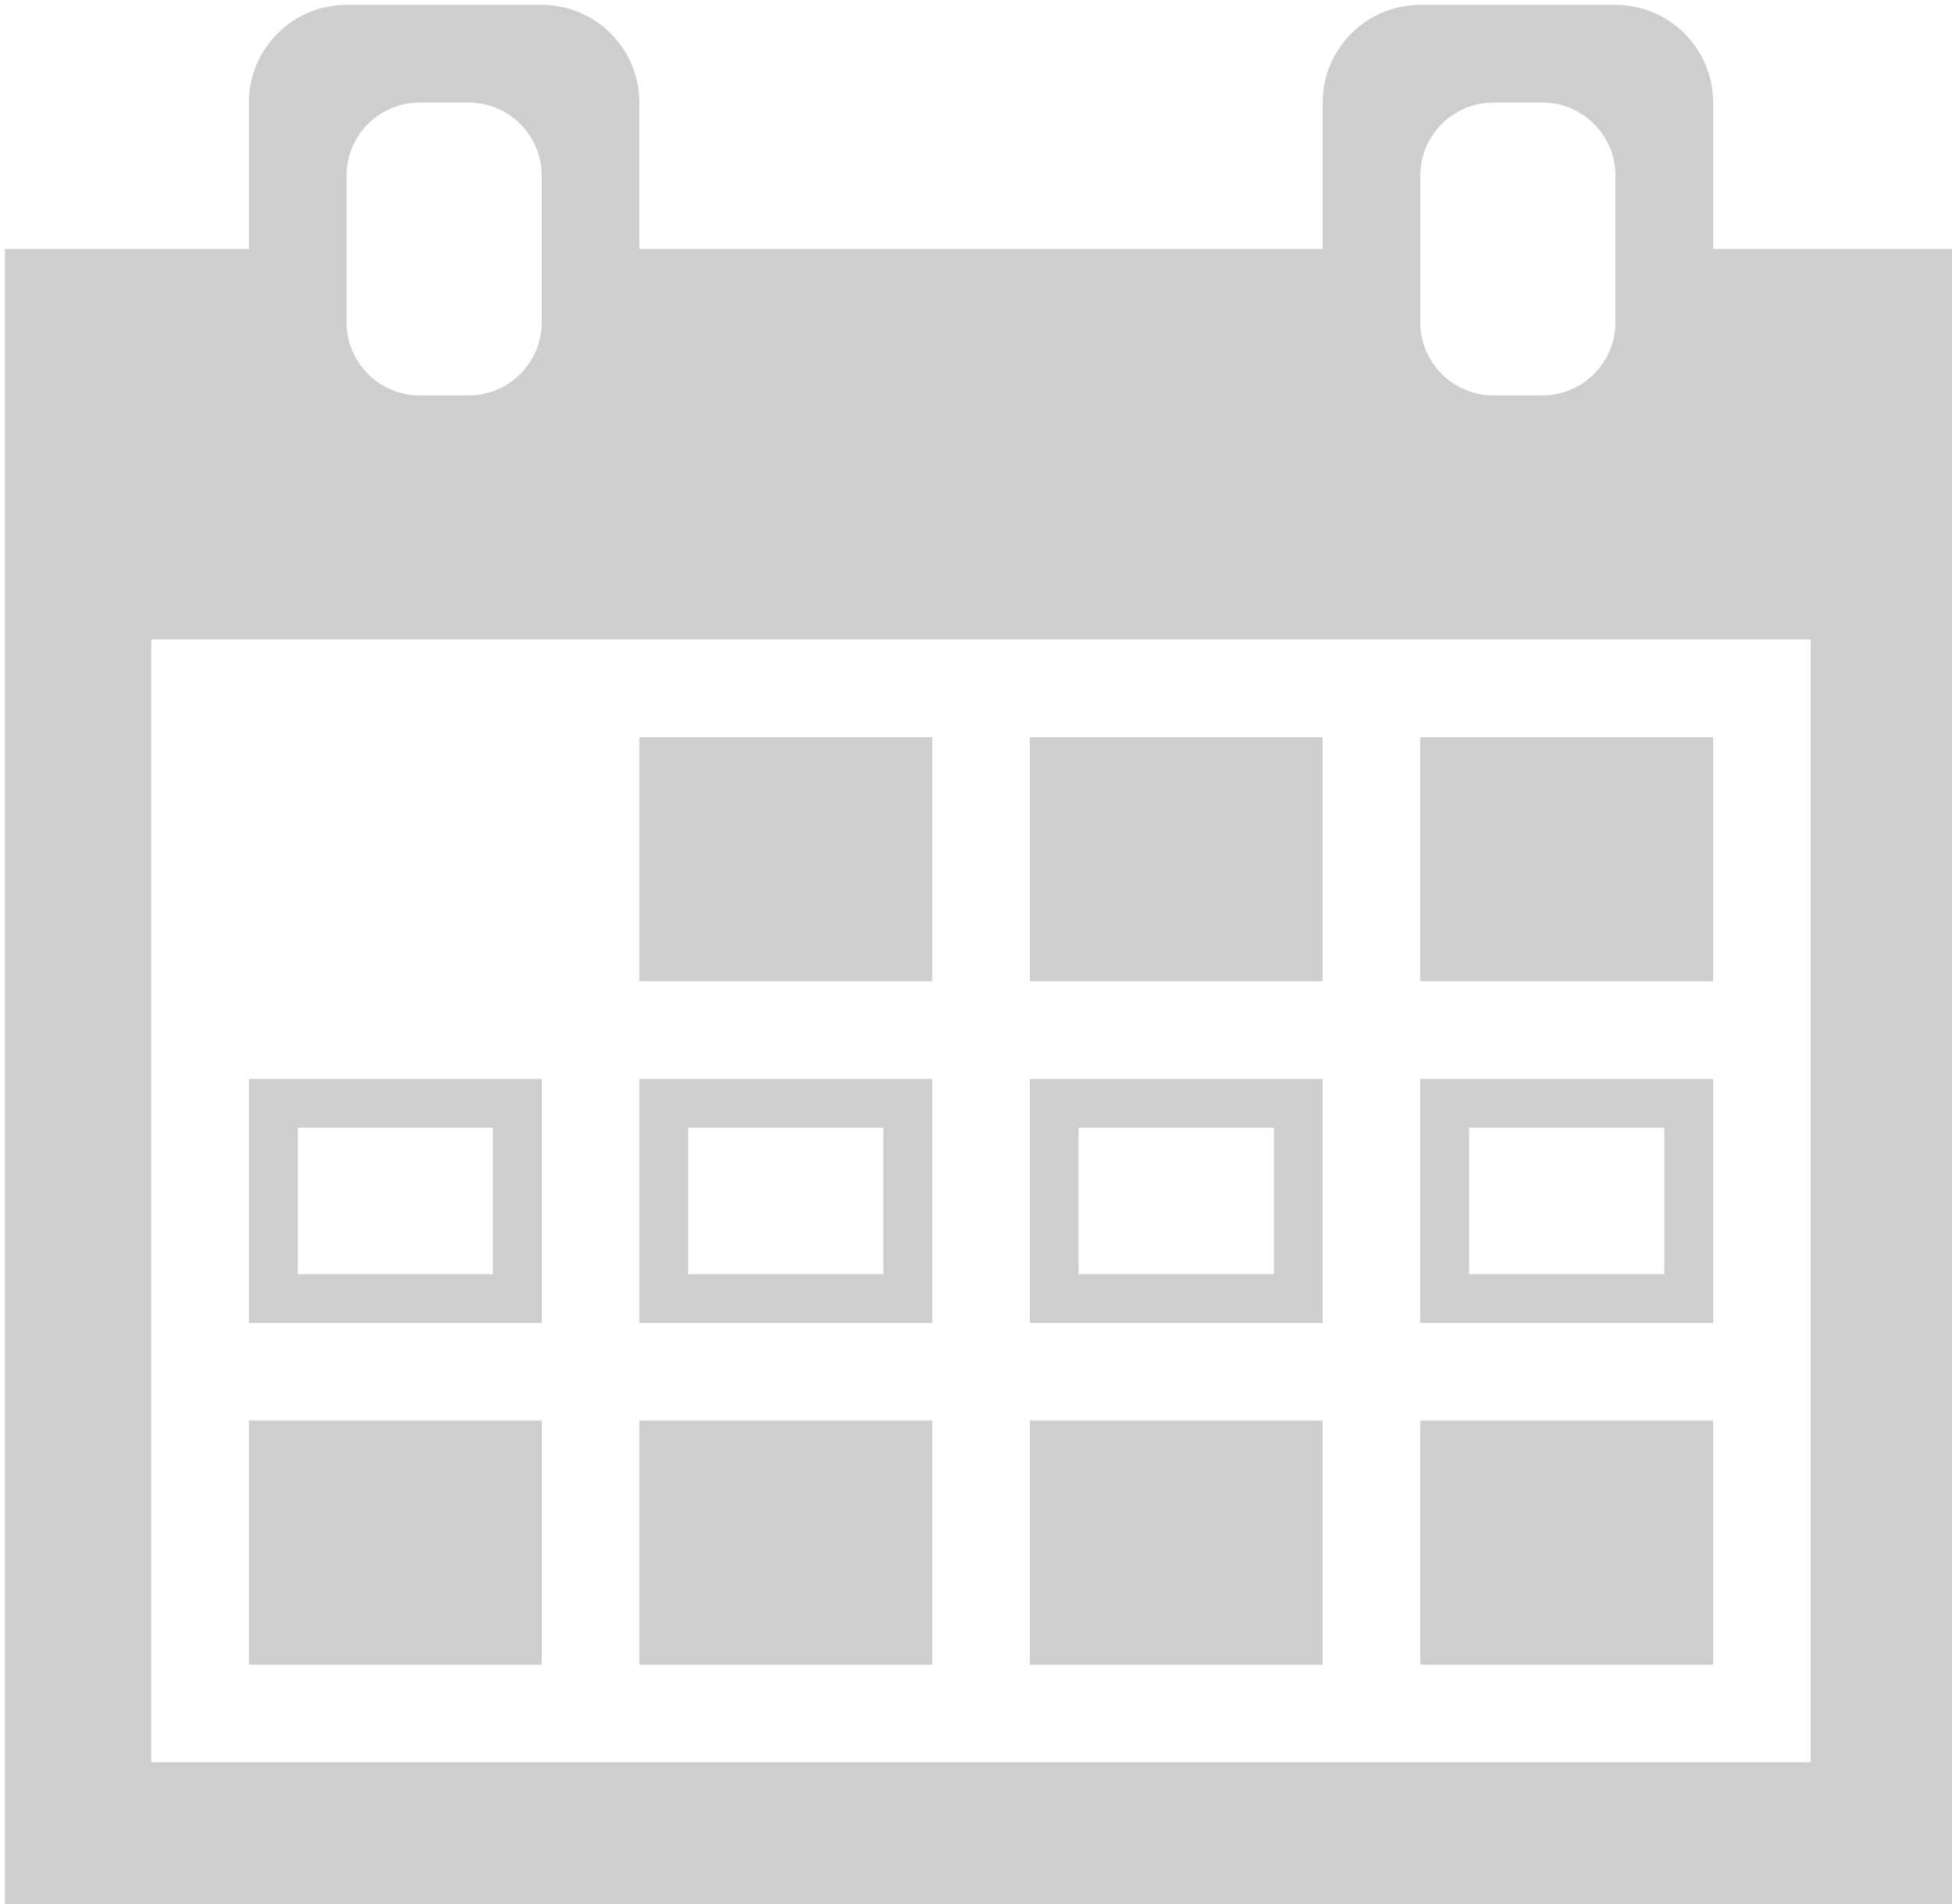
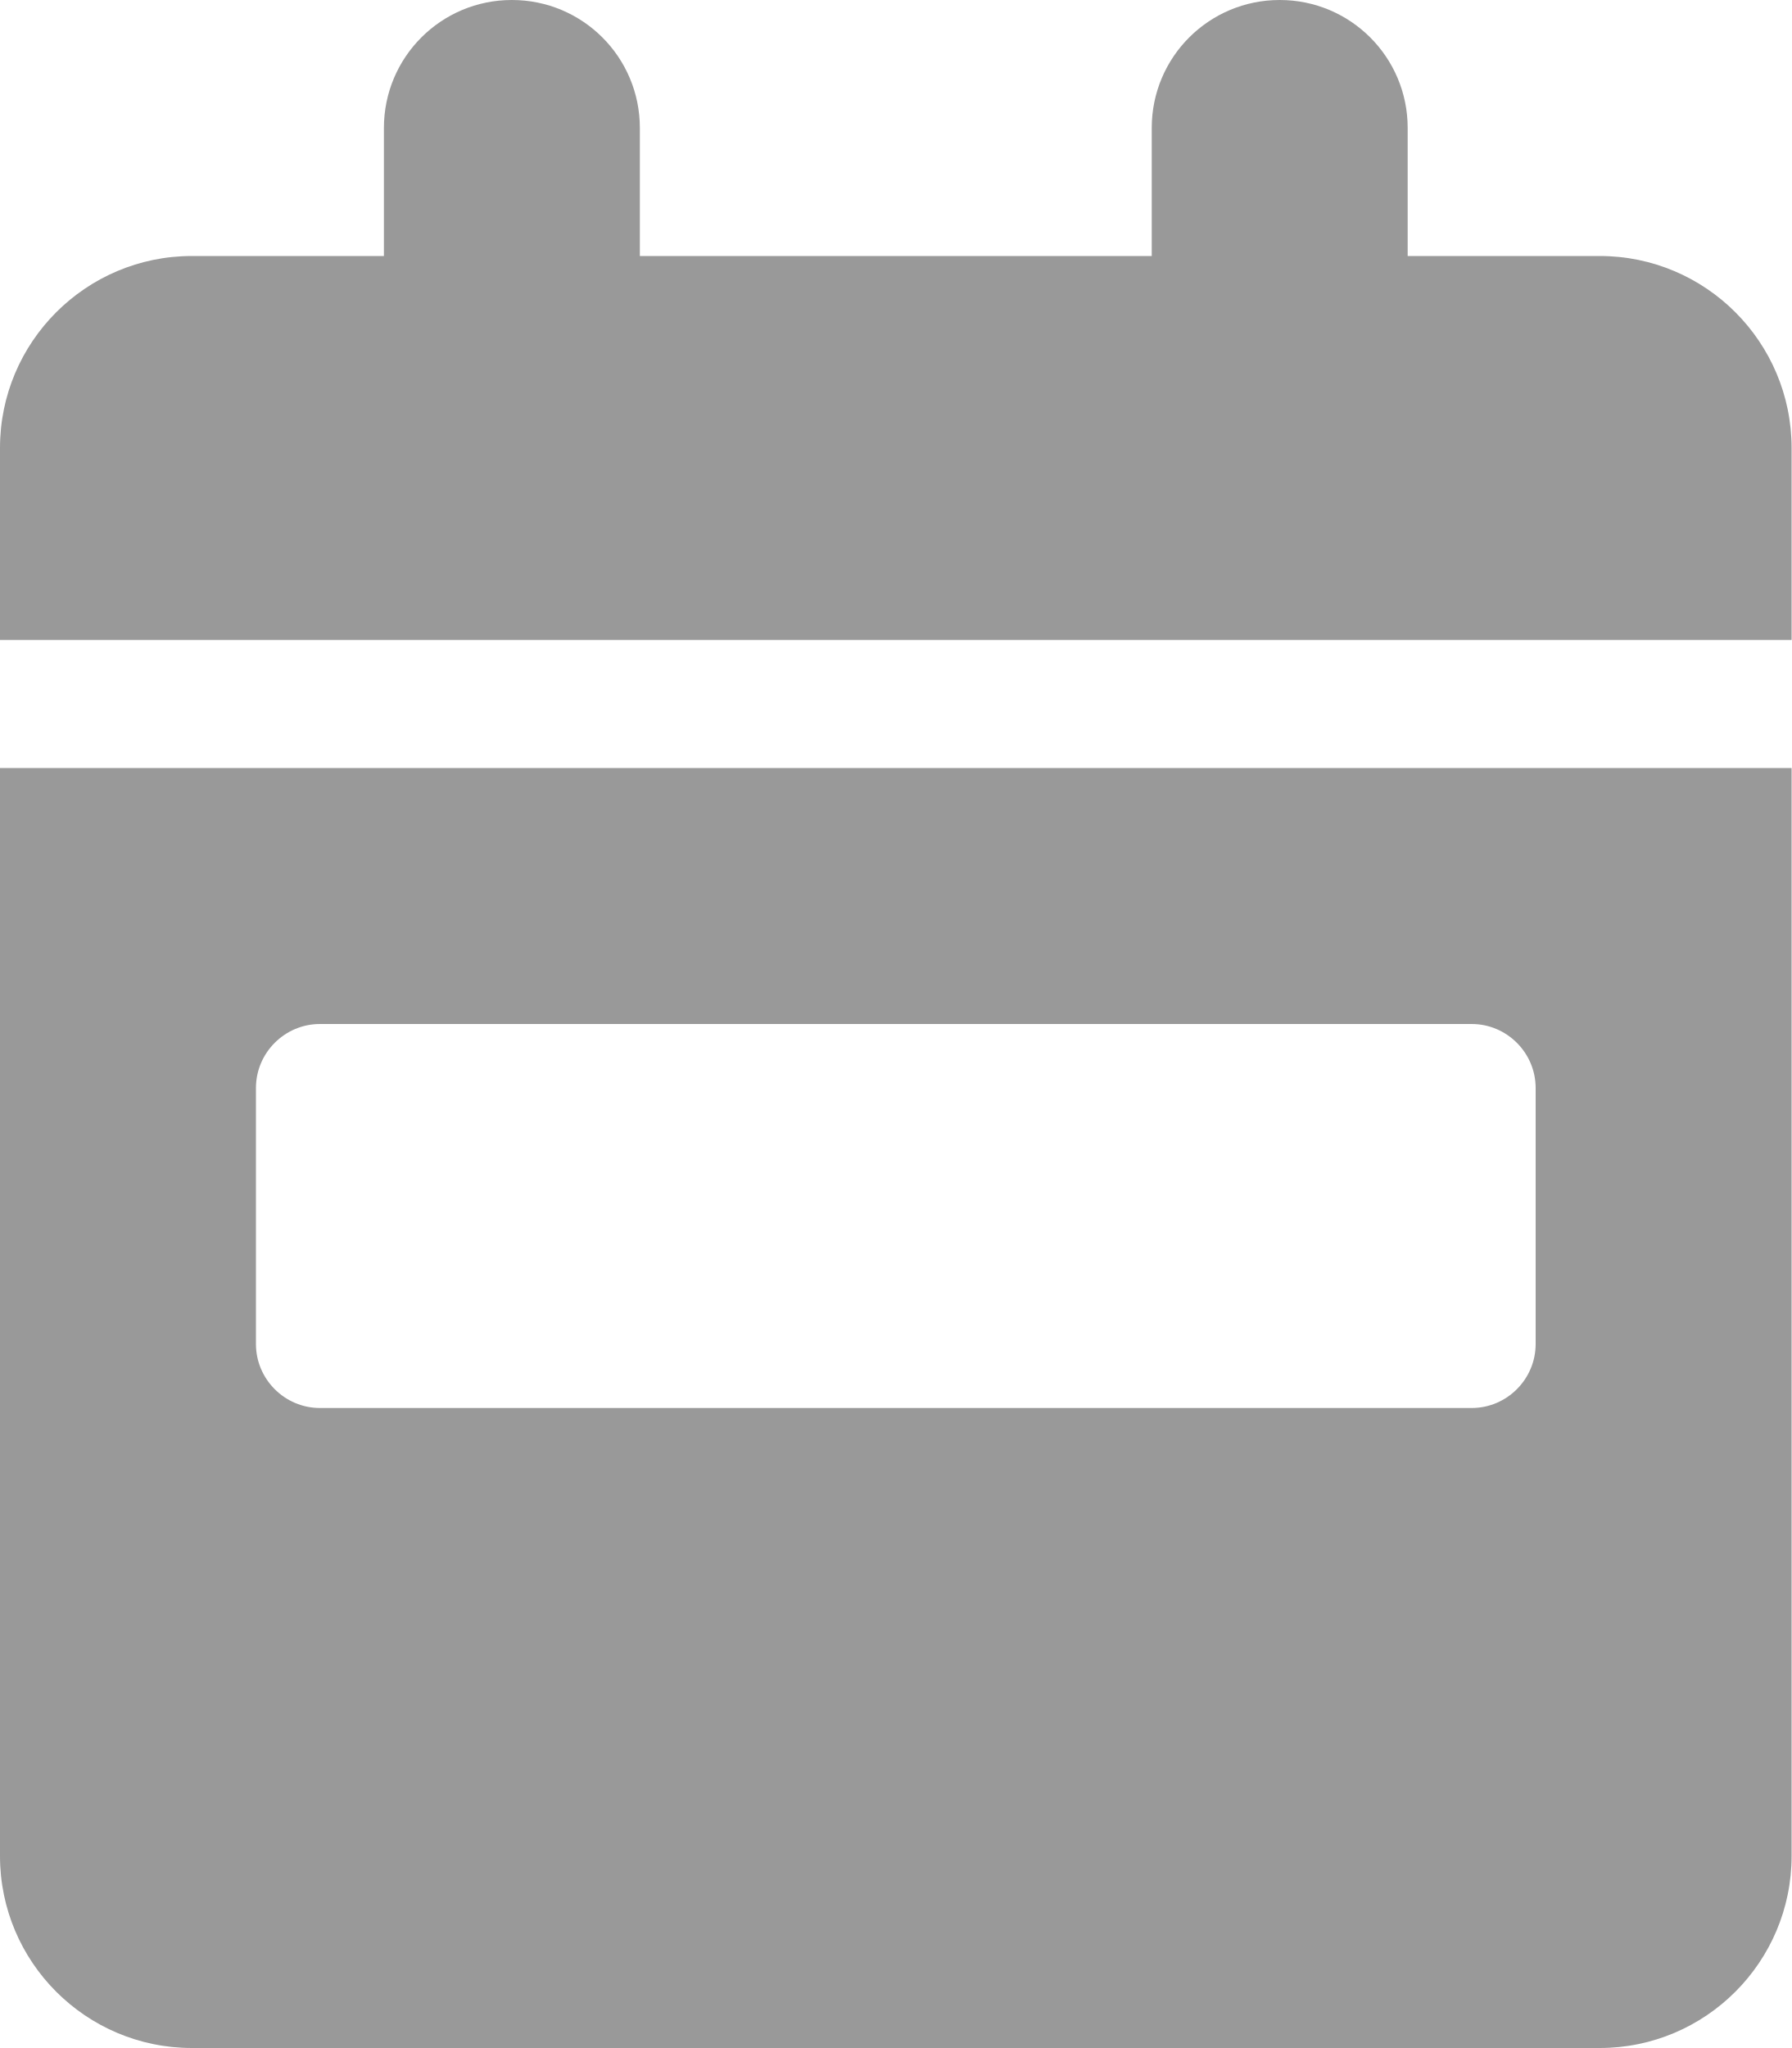
- <svg xmlns="http://www.w3.org/2000/svg" version="1.1" baseProfile="full" width="40" height="39" enable-background="new 0 0 76.01 76.01" xml:space="preserve">
-   <rect id="backgroundrect" width="100%" height="100%" x="0" y="0" fill="none" stroke="none" class="" />
-   <g class="currentLayer">
-     <path fill="#cecece" fill-opacity="1" stroke-width="0.2" stroke-linejoin="round" d="M0.1,39.106 L0.1,5.101 L5.101,5.101 L5.101,2.101 C5.101,0.996 5.996,0.1 7.101,0.1 L11.101,0.1 C12.206,0.1 13.102,0.996 13.102,2.1 L13.102,5.101 L27.104,5.101 L27.104,2.1 C27.104,0.996 27.999,0.1 29.104,0.1 L33.105,0.1 C34.209,0.1 35.105,0.996 35.105,2.1 L35.105,5.101 L40.106,5.101 L40.106,39.106 L0.1,39.106 zM3.1,36.105 L37.105,36.105 L37.105,13.102 L3.1,13.102 L3.1,36.105 zM5.101,29.104 L11.101,29.104 L11.101,34.105 L5.101,34.105 L5.101,29.104 zM13.102,29.104 L19.103,29.104 L19.103,34.105 L13.102,34.105 L13.102,29.104 zM21.103,29.104 L27.104,29.104 L27.104,34.105 L21.103,34.105 L21.103,29.104 zM29.104,29.104 L35.105,29.104 L35.105,34.105 L29.104,34.105 L29.104,29.104 zM5.101,22.103 L11.101,22.103 L11.101,27.104 L5.101,27.104 L5.101,22.103 zM13.102,22.103 L19.103,22.103 L19.103,27.104 L13.102,27.104 L13.102,22.103 zM21.103,22.103 L27.104,22.103 L27.104,27.104 L21.103,27.104 L21.103,22.103 zM29.104,22.103 L35.105,22.103 L35.105,27.104 L29.104,27.104 L29.104,22.103 zM13.102,15.103 L19.103,15.103 L19.103,20.103 L13.102,20.103 L13.102,15.103 zM21.103,15.103 L27.104,15.103 L27.104,20.103 L21.103,20.103 L21.103,15.103 zM29.104,15.103 L35.105,15.103 L35.105,20.103 L29.104,20.103 L29.104,15.103 zM30.604,2.101 C29.776,2.101 29.104,2.772 29.104,3.601 L29.104,6.601 C29.104,7.43 29.776,8.101 30.604,8.101 L31.604,8.101 C32.433,8.101 33.104,7.43 33.104,6.601 L33.104,3.601 C33.104,2.772 32.433,2.101 31.604,2.101 L30.604,2.101 zM8.601,2.101 C7.773,2.101 7.101,2.772 7.101,3.601 L7.101,6.601 C7.101,7.43 7.773,8.101 8.601,8.101 L9.601,8.101 C10.43,8.101 11.101,7.43 11.101,6.601 L11.101,3.601 C11.101,2.772 10.43,2.101 9.601,2.101 L8.601,2.101 zM14.102,23.103 L14.102,26.104 L18.102,26.104 L18.102,23.103 L14.102,23.103 zM6.101,23.103 L6.101,26.104 L10.101,26.104 L10.101,23.103 L6.101,23.103 zM22.103,23.103 L22.103,26.104 L26.104,26.104 L26.104,23.103 L22.103,23.103 zM30.104,23.103 L30.104,26.104 L34.105,26.104 L34.105,23.103 L30.104,23.103 z" id="svg_1" class="" />
-   </g>
+ <svg xmlns="http://www.w3.org/2000/svg" version="1.1" id="Layer_1" x="0px" y="0px" viewBox="0 0 448 512" style="enable-background:new 0 0 448 512;" xml:space="preserve">
+   <style type="text/css">
+ 	.st0{fill:#999999;}
+ </style>
+   <path class="st0" d="M160,32v32h128V32c0-17.7,14.3-32,32-32s32,14.3,32,32v32h48c26.5,0,48,21.5,48,48v48H0v-48  c0-26.5,21.5-48,48-48h48V32c0-17.7,14.3-32,32-32S160,14.3,160,32z M0,192h448v272c0,26.5-21.5,48-48,48H48c-26.5,0-48-21.5-48-48  V192z M80,256c-8.8,0-16,7.2-16,16v64c0,8.8,7.2,16,16,16h288c8.8,0,16-7.2,16-16v-64c0-8.8-7.2-16-16-16H80z" />
</svg>
